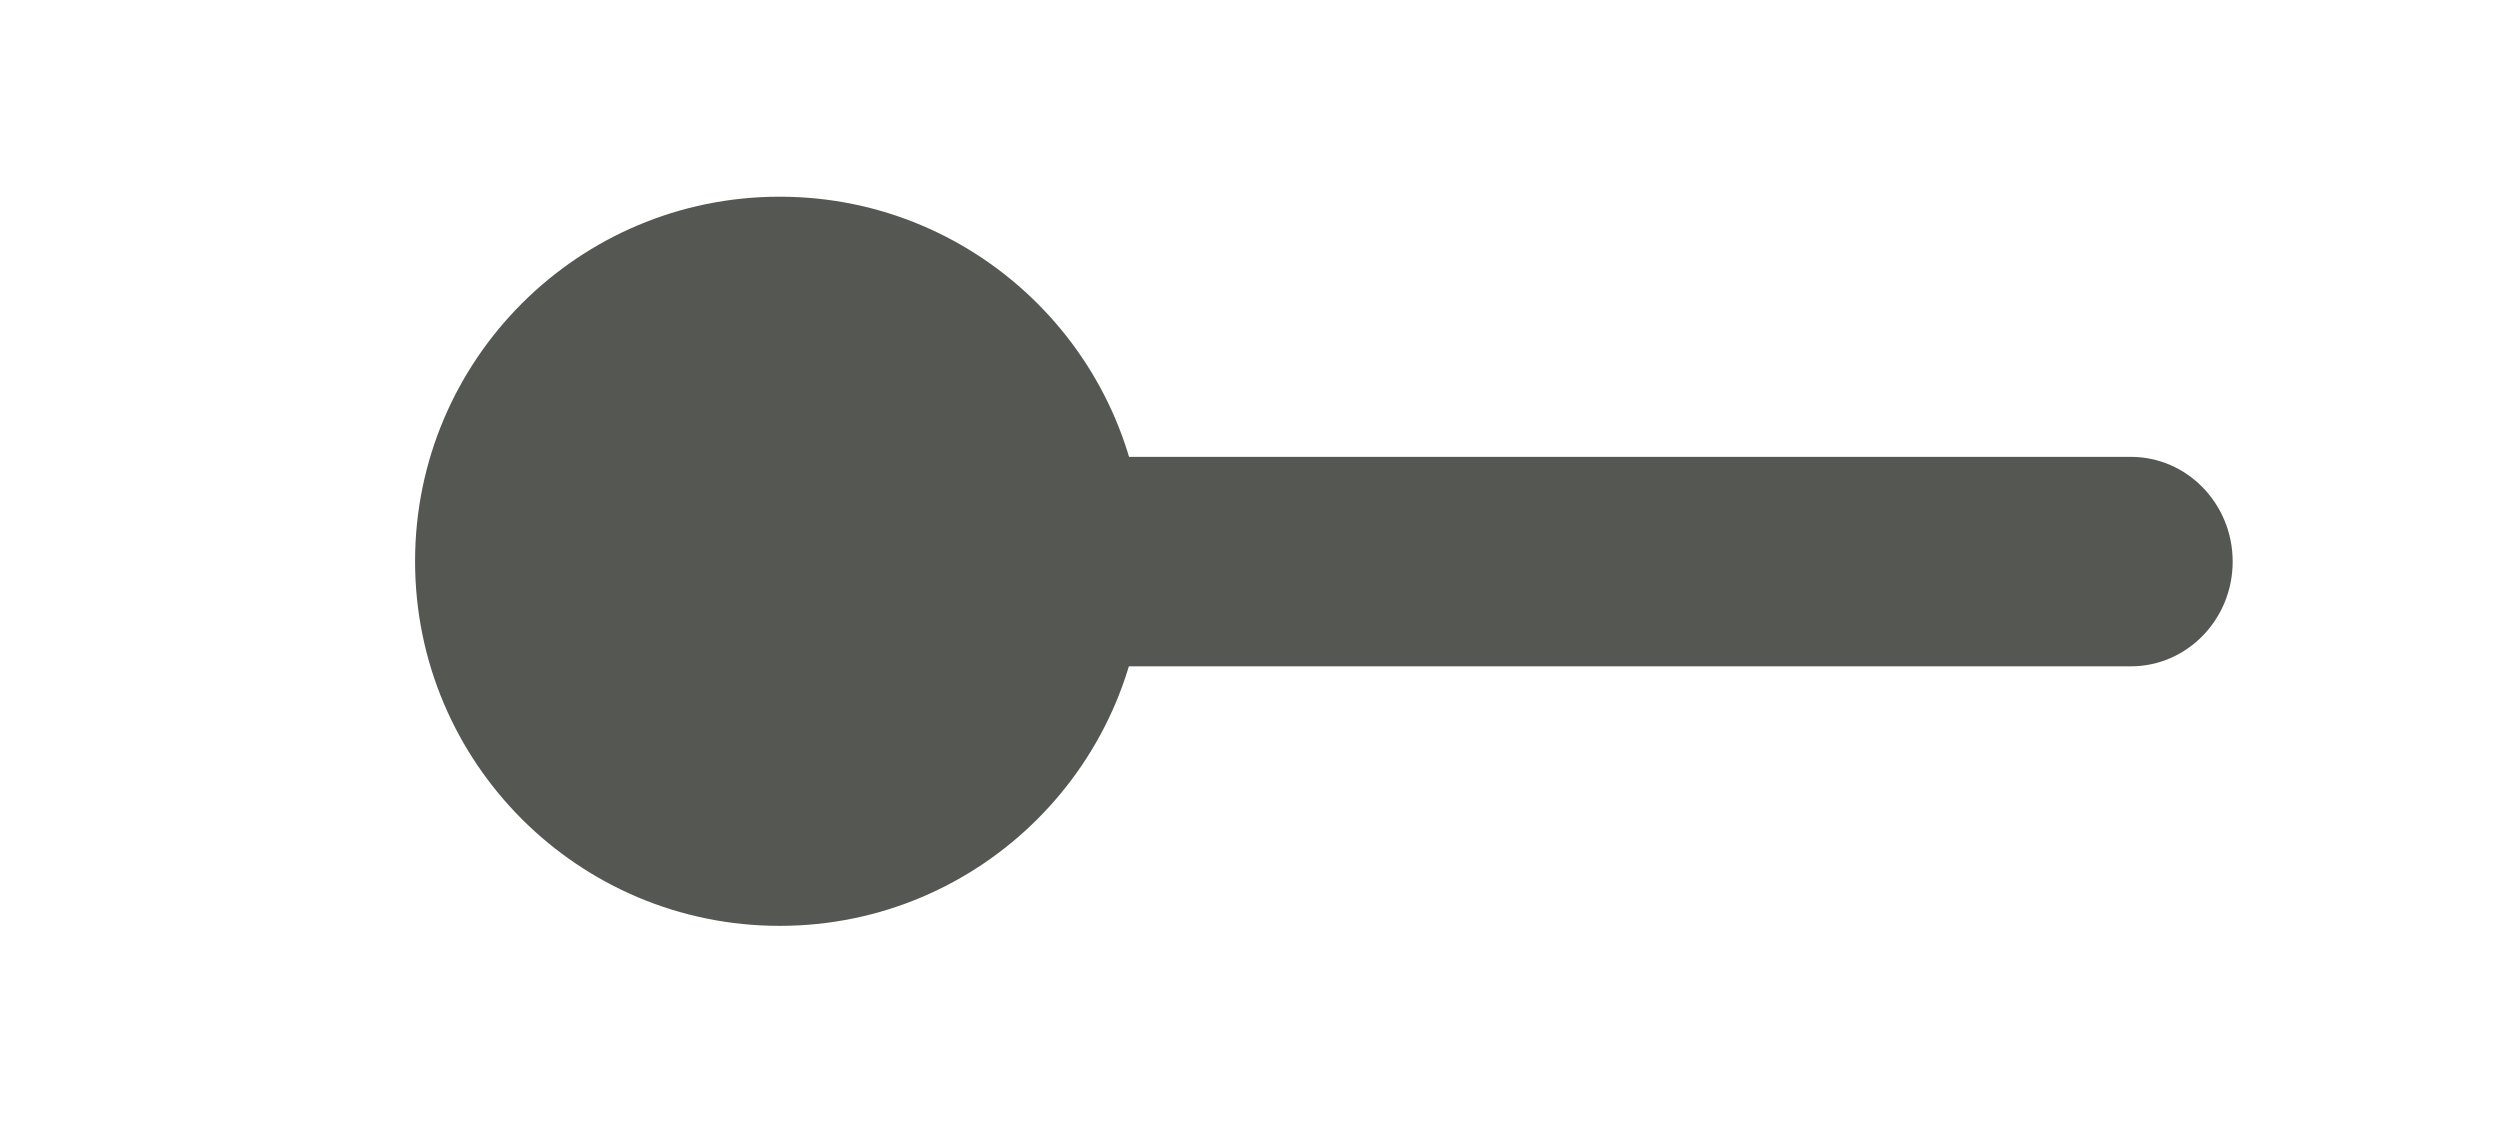
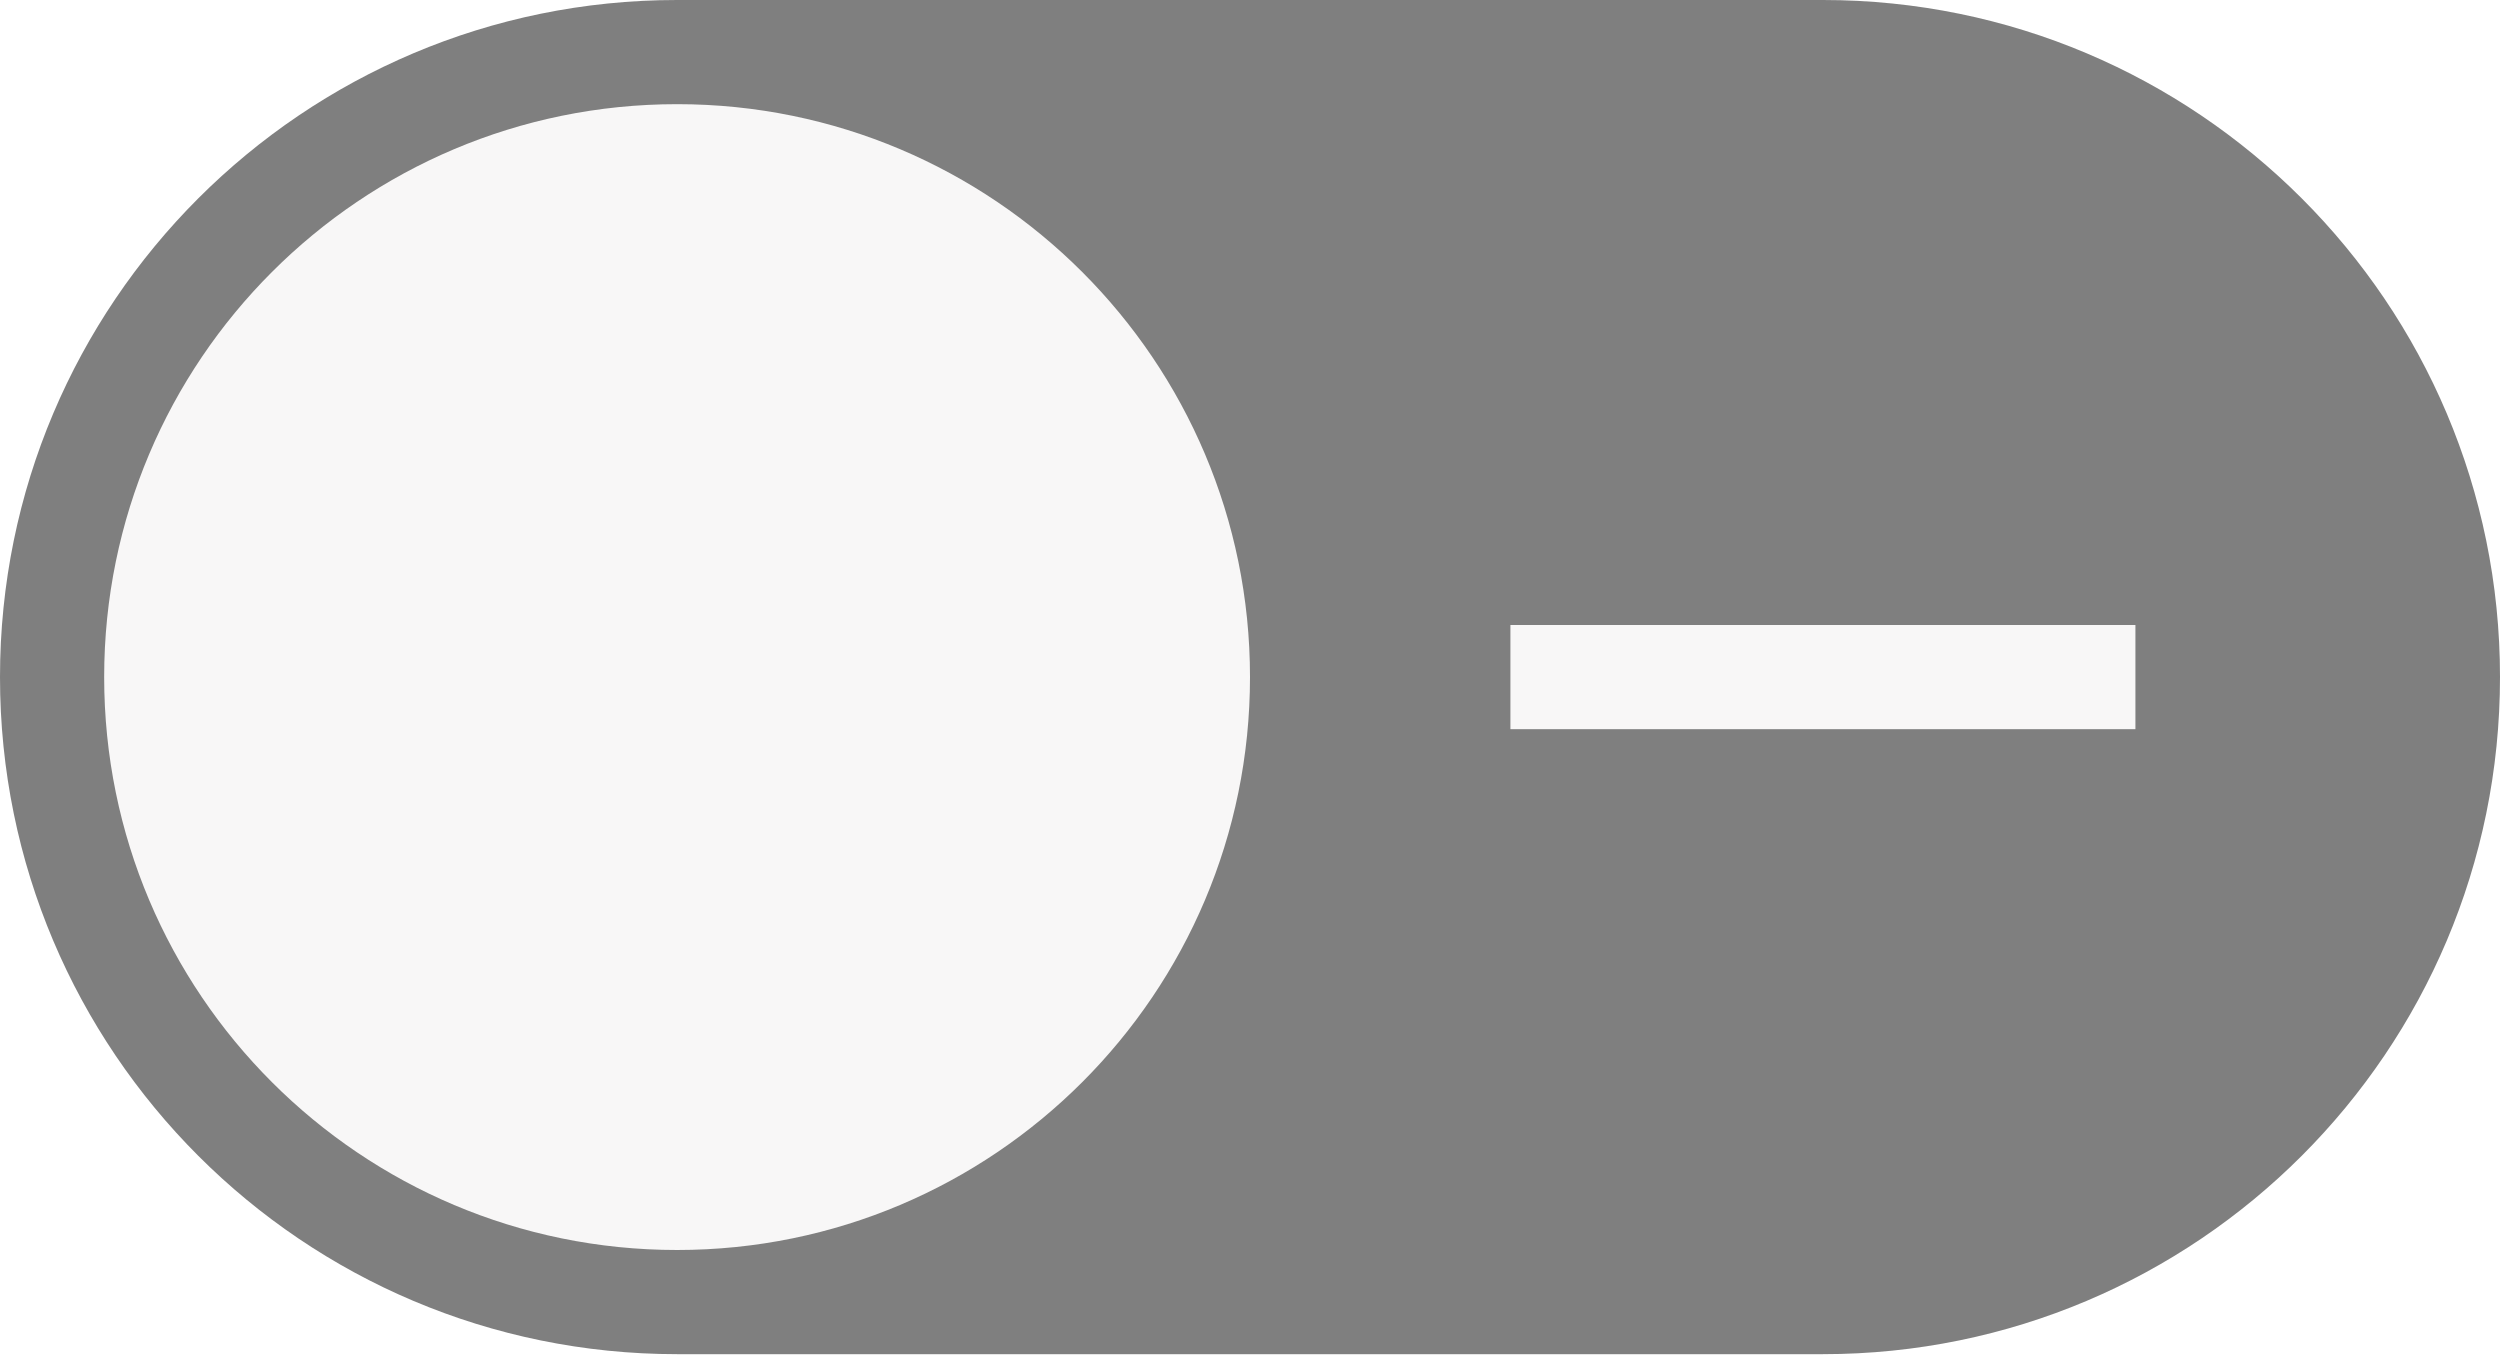
- <svg xmlns="http://www.w3.org/2000/svg" width="48" height="22" id="svg2857" version="1.1">
-   <defs id="defs2859">
-     </defs>
-   <g id="layer1" transform="translate(-444.6429,-781.3622)">
-     <g transform="matrix(0.6526046,0,0,0.8055442,99.59264,-636.3217)" id="g37994">
-       <g transform="matrix(1.532321,0,0,1.241397,-324.7606,489.6904)" id="toggle-off">
-         <circle cy="1033.993" cx="571.96" id="path8444" style="color:#000000;clip-rule:nonzero;display:inline;overflow:visible;visibility:visible;opacity:1;isolation:auto;mix-blend-mode:normal;color-interpolation:sRGB;color-interpolation-filters:linearRGB;solid-color:#000000;solid-opacity:1;fill:#555753;fill-opacity:1;fill-rule:nonzero;stroke:none;stroke-width:3;stroke-linecap:round;stroke-linejoin:miter;stroke-miterlimit:4;stroke-dasharray:none;stroke-dashoffset:0;stroke-opacity:1;marker:none;marker-start:none;marker-mid:none;marker-end:none;paint-order:normal;color-rendering:auto;image-rendering:auto;shape-rendering:auto;text-rendering:auto;enable-background:accumulate" r="7" />
-         <rect ry="2.011" rx="1.956" y="1031.988" x="565.008" height="4.022" width="34.85" id="rect8461" style="color:#000000;clip-rule:nonzero;display:inline;overflow:visible;visibility:visible;opacity:1;isolation:auto;mix-blend-mode:normal;color-interpolation:sRGB;color-interpolation-filters:linearRGB;solid-color:#000000;solid-opacity:1;fill:#555753;fill-opacity:1;fill-rule:nonzero;stroke:none;stroke-width:3;stroke-linecap:round;stroke-linejoin:miter;stroke-miterlimit:4;stroke-dasharray:none;stroke-dashoffset:0;stroke-opacity:1;marker:none;marker-start:none;marker-mid:none;marker-end:none;paint-order:normal;color-rendering:auto;image-rendering:auto;shape-rendering:auto;text-rendering:auto;enable-background:accumulate" />
-       </g>
-       <g transform="matrix(1.532321,0,0,1.241397,-324.8564,491.1646)" id="toggle-on">
-         <rect style="color:#000000;clip-rule:nonzero;display:inline;overflow:visible;visibility:visible;opacity:1;isolation:auto;mix-blend-mode:normal;color-interpolation:sRGB;color-interpolation-filters:linearRGB;solid-color:#000000;solid-opacity:1;fill:#3465a4;fill-opacity:1;fill-rule:nonzero;stroke:none;stroke-width:3;stroke-linecap:round;stroke-linejoin:miter;stroke-miterlimit:4;stroke-dasharray:none;stroke-dashoffset:0;stroke-opacity:1;marker:none;marker-start:none;marker-mid:none;marker-end:none;paint-order:normal;color-rendering:auto;image-rendering:auto;shape-rendering:auto;text-rendering:auto;enable-background:accumulate" id="rect8475" width="34.85" height="4.022" x="565.008" y="1070.928" rx="1.956" ry="2.011" />
-         <circle transform="scale(-1,1)" style="color:#000000;clip-rule:nonzero;display:inline;overflow:visible;visibility:visible;opacity:1;isolation:auto;mix-blend-mode:normal;color-interpolation:sRGB;color-interpolation-filters:linearRGB;solid-color:#000000;solid-opacity:1;fill:#3465a4;fill-opacity:1;fill-rule:nonzero;stroke:none;stroke-width:3;stroke-linecap:round;stroke-linejoin:miter;stroke-miterlimit:4;stroke-dasharray:none;stroke-dashoffset:0;stroke-opacity:1;marker:none;marker-start:none;marker-mid:none;marker-end:none;paint-order:normal;color-rendering:auto;image-rendering:auto;shape-rendering:auto;text-rendering:auto;enable-background:accumulate" id="circle8463" cx="-591.021" cy="1072.94" r="9" />
-       </g>
-     </g>
+ <svg xmlns="http://www.w3.org/2000/svg" width="48" height="26">
+   <g transform="translate(0 -291.18)">
+     <rect style="fill:#000;stroke:none;stroke-width:1;marker:none;fill-opacity:.5" width="48" height="26" x="-48" y="291.18" ry="13" fill="#3081e3" rx="13" transform="scale(-1 1)" />
+     <rect ry="11" rx="11" y="293.18" x="-24" height="22" width="22" style="stroke:none;stroke-width:1;marker:none" fill="#f8f7f7" transform="scale(-1 1)" />
+     <path style="fill:#f8f7f7;fill-opacity:1;stroke:none;stroke-width:2;stroke-linejoin:round;stroke-dashoffset:2" d="M29 303.18h12v2H29z" />
  </g>
</svg>
